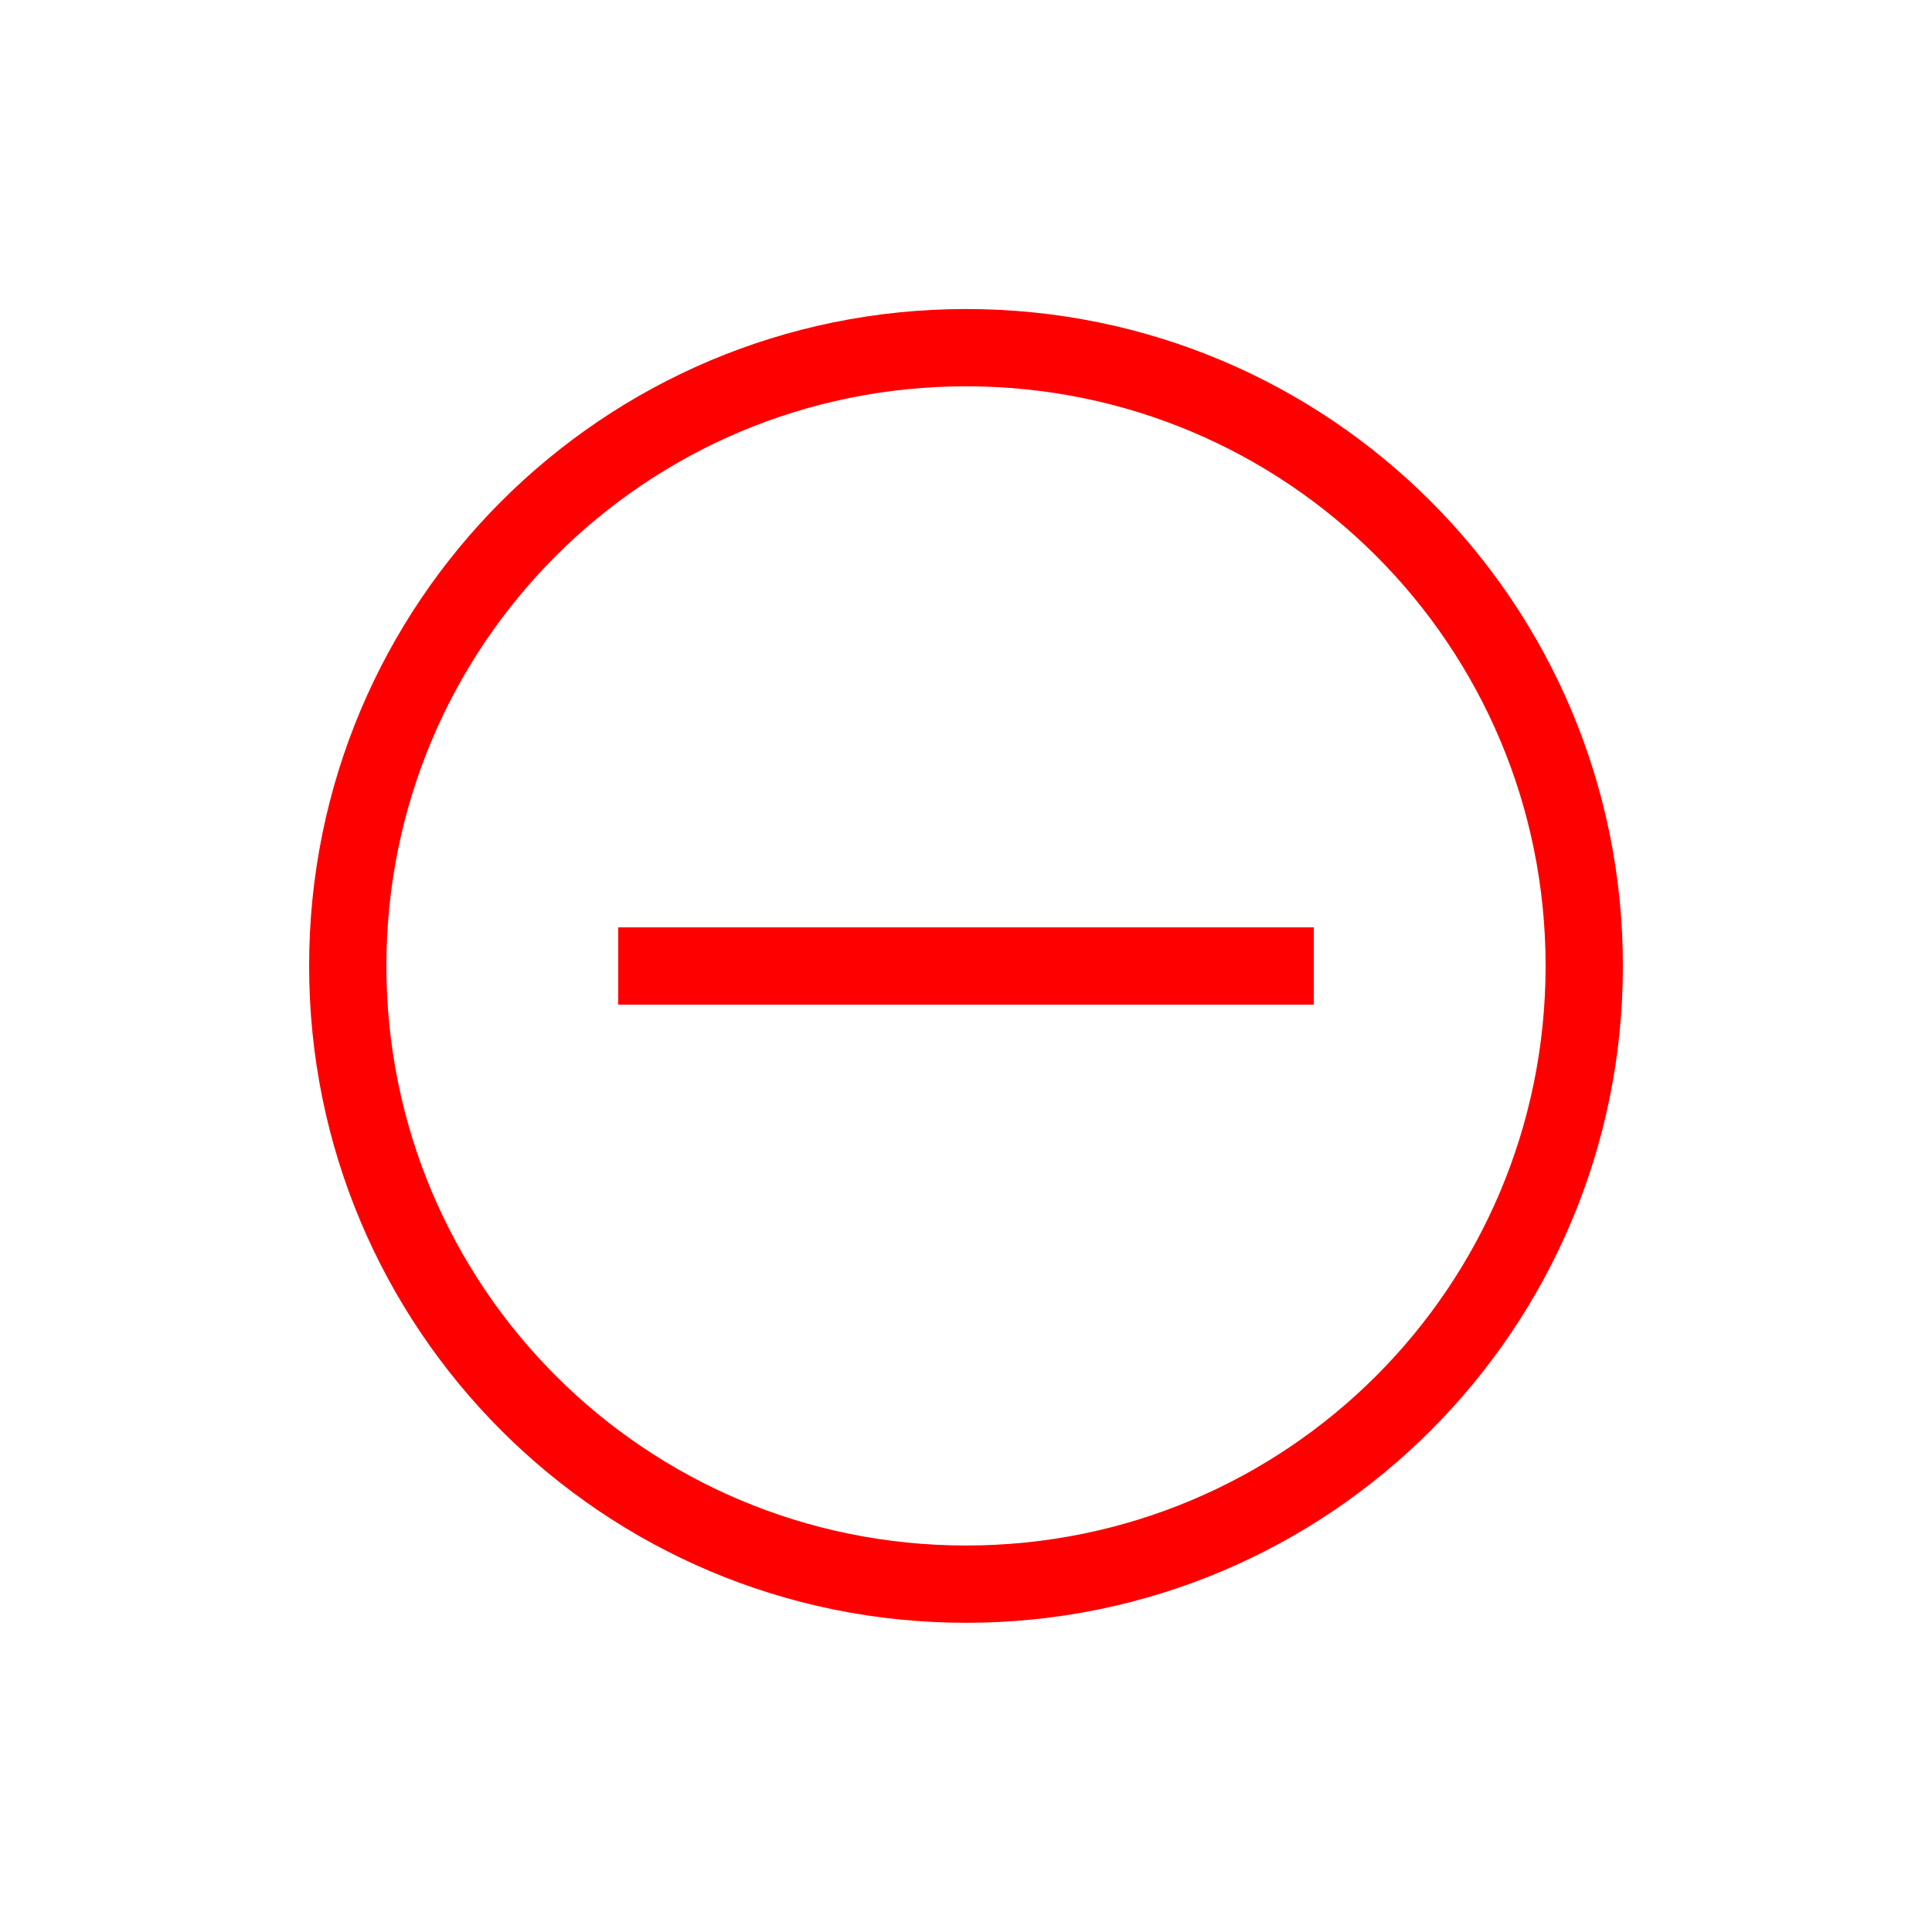
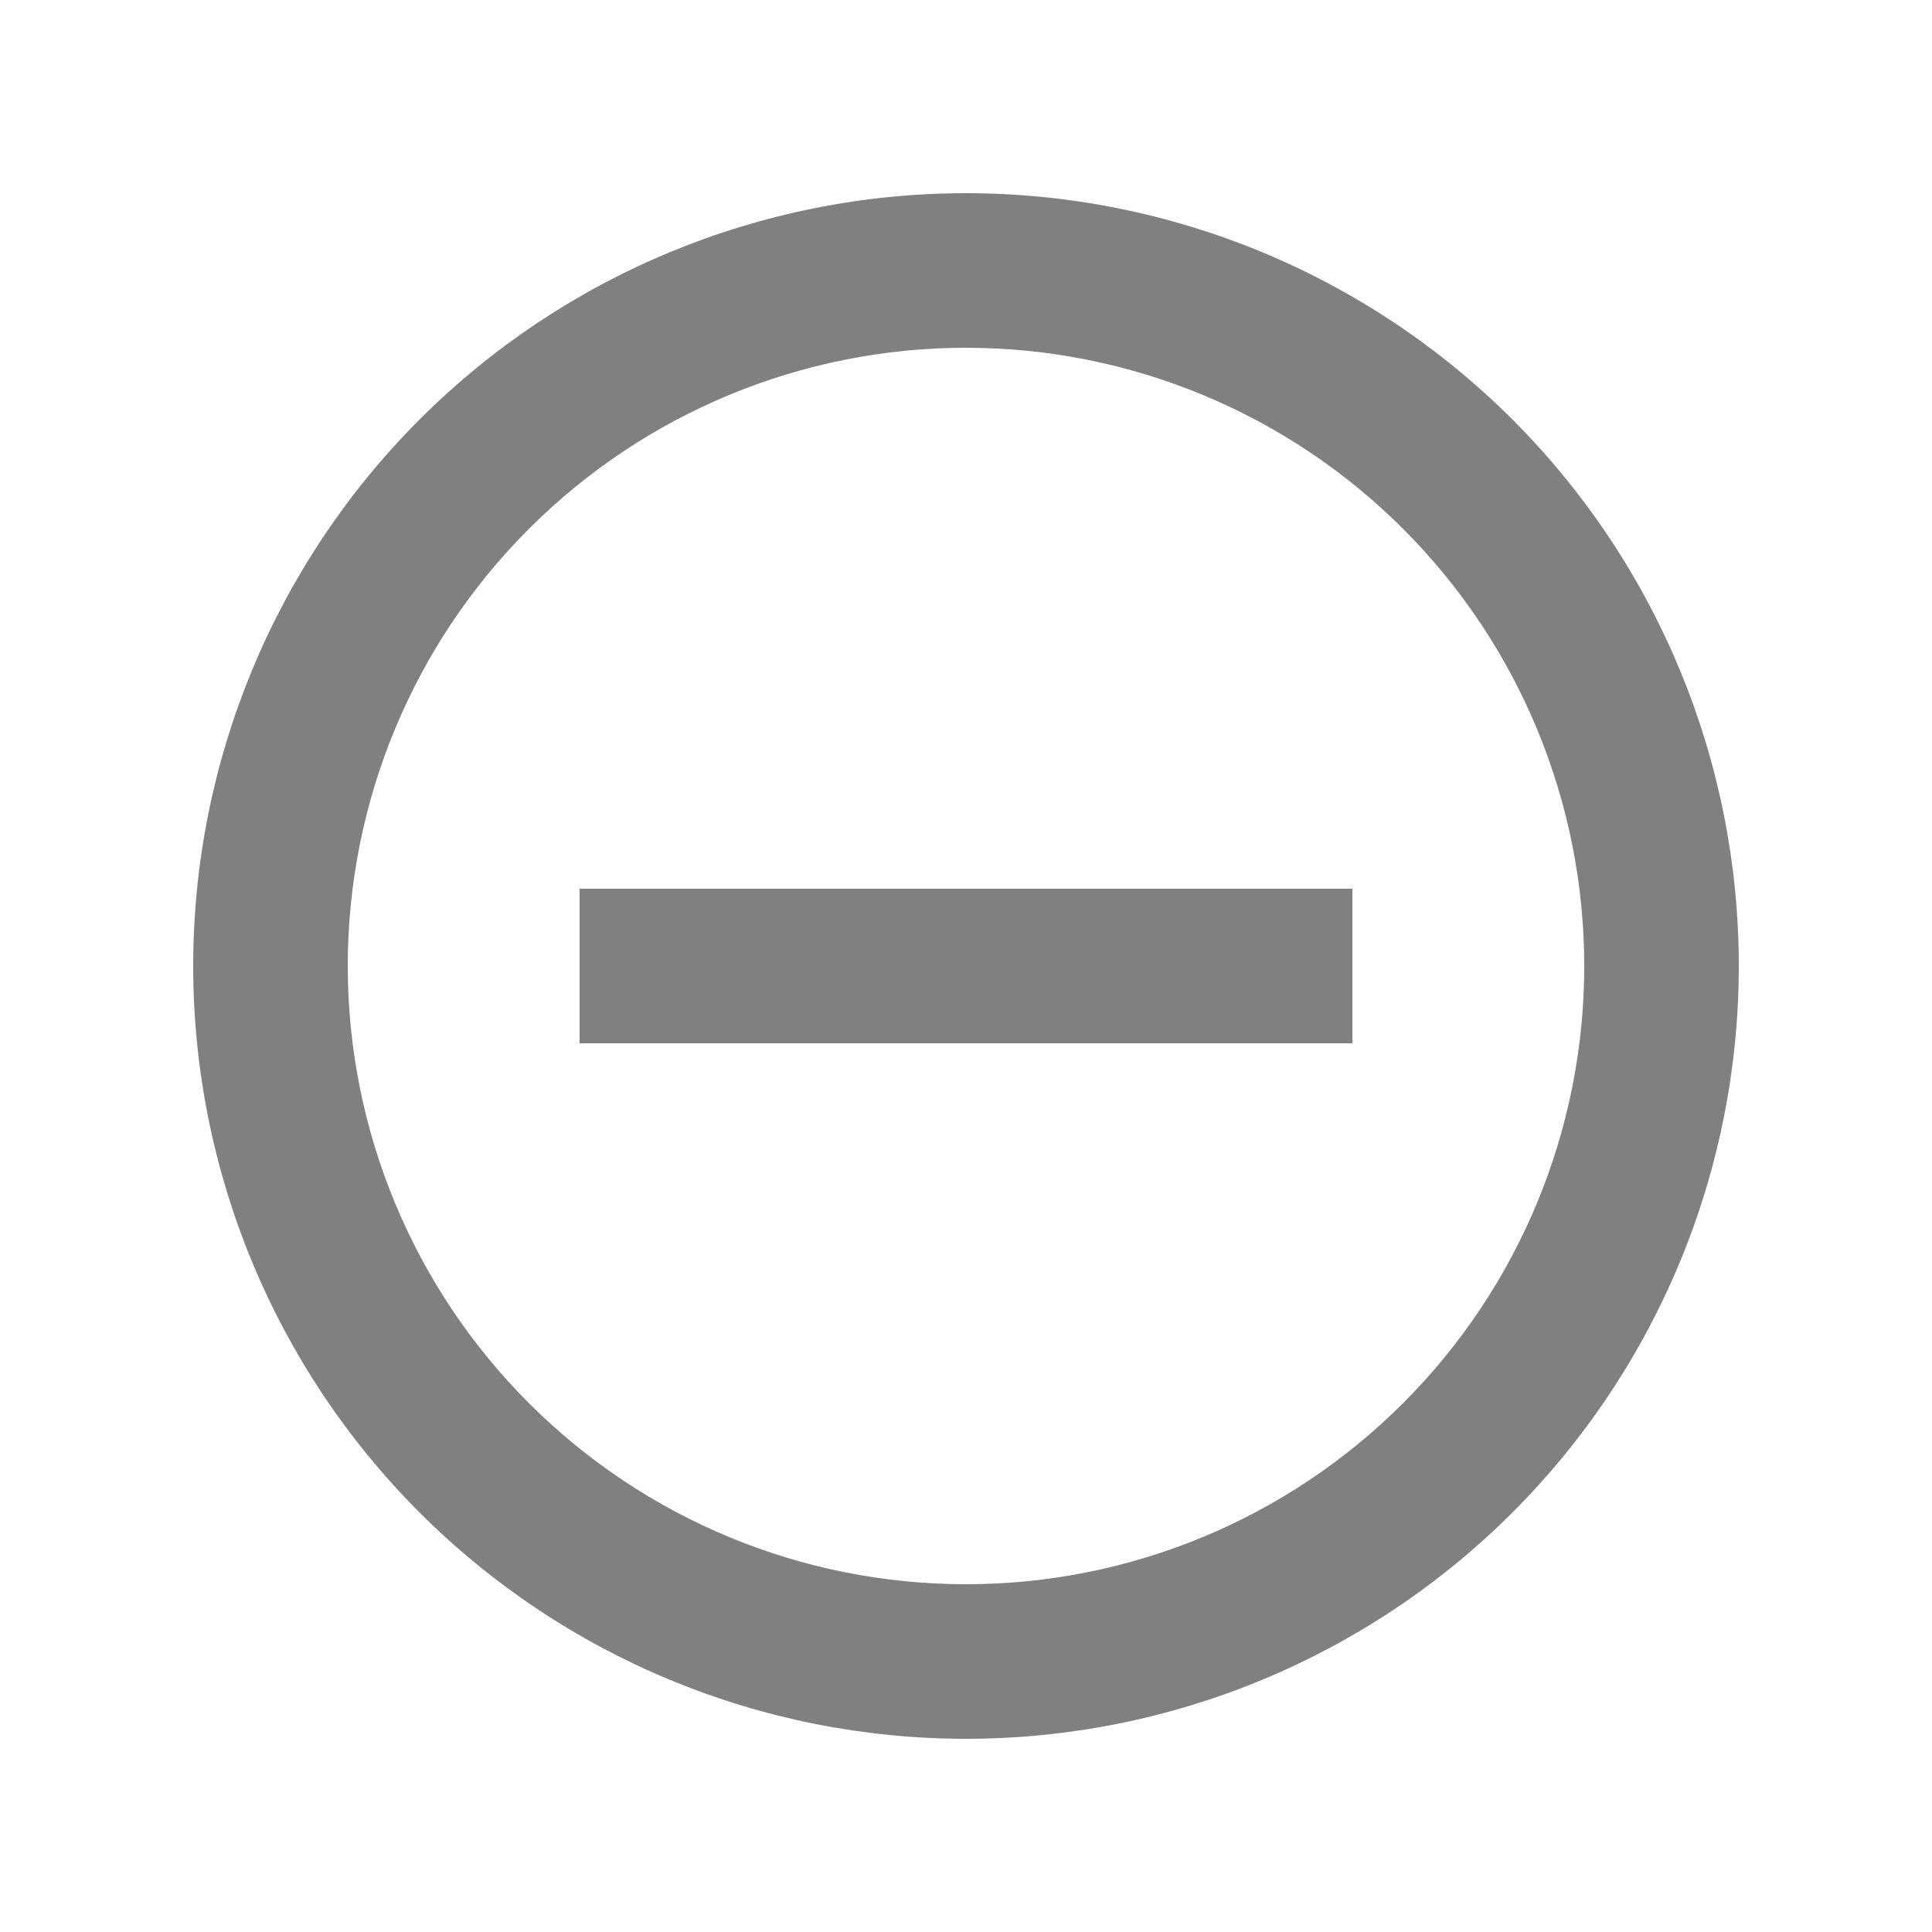
<svg xmlns="http://www.w3.org/2000/svg" width="20" height="20" viewBox="0 0 20 20" fill="none">
-   <path d="M10 16.799C6.24 16.799 3.2 13.759 3.2 9.999C3.2 6.239 6.24 3.199 10 3.199C13.76 3.199 16.8 6.239 16.8 9.999C16.8 13.759 13.76 16.799 10 16.799ZM10 3.999C6.68 3.999 4 6.679 4 9.999C4 13.319 6.68 15.999 10 15.999C13.32 15.999 16 13.319 16 9.999C16 6.679 13.32 3.999 10 3.999Z" fill="#FF0000" />
-   <path d="M6.4 9.6H13.6V10.4H6.4V9.6Z" fill="#FF0000" />
+   <path d="M10 18C7.878 18 5.843 17.157 4.343 15.657C2.843 14.157 2 12.122 2 10C2 7.878 2.843 5.843 4.343 4.343C5.843 2.843 7.878 2 10 2C12.122 2 14.157 2.843 15.657 4.343C17.157 5.843 18 7.878 18 10C18 12.122 17.157 14.157 15.657 15.657C14.157 17.157 12.122 18 10 18ZM10 16.4C11.697 16.4 13.325 15.726 14.525 14.525C15.726 13.325 16.4 11.697 16.4 10C16.4 8.303 15.726 6.675 14.525 5.475C13.325 4.274 11.697 3.6 10 3.6C8.303 3.6 6.675 4.274 5.475 5.475C4.274 6.675 3.6 8.303 3.6 10C3.6 11.697 4.274 13.325 5.475 14.525C6.675 15.726 8.303 16.4 10 16.4ZM14 9.2V10.8H6V9.2H14Z" fill="#808080" />
</svg>
